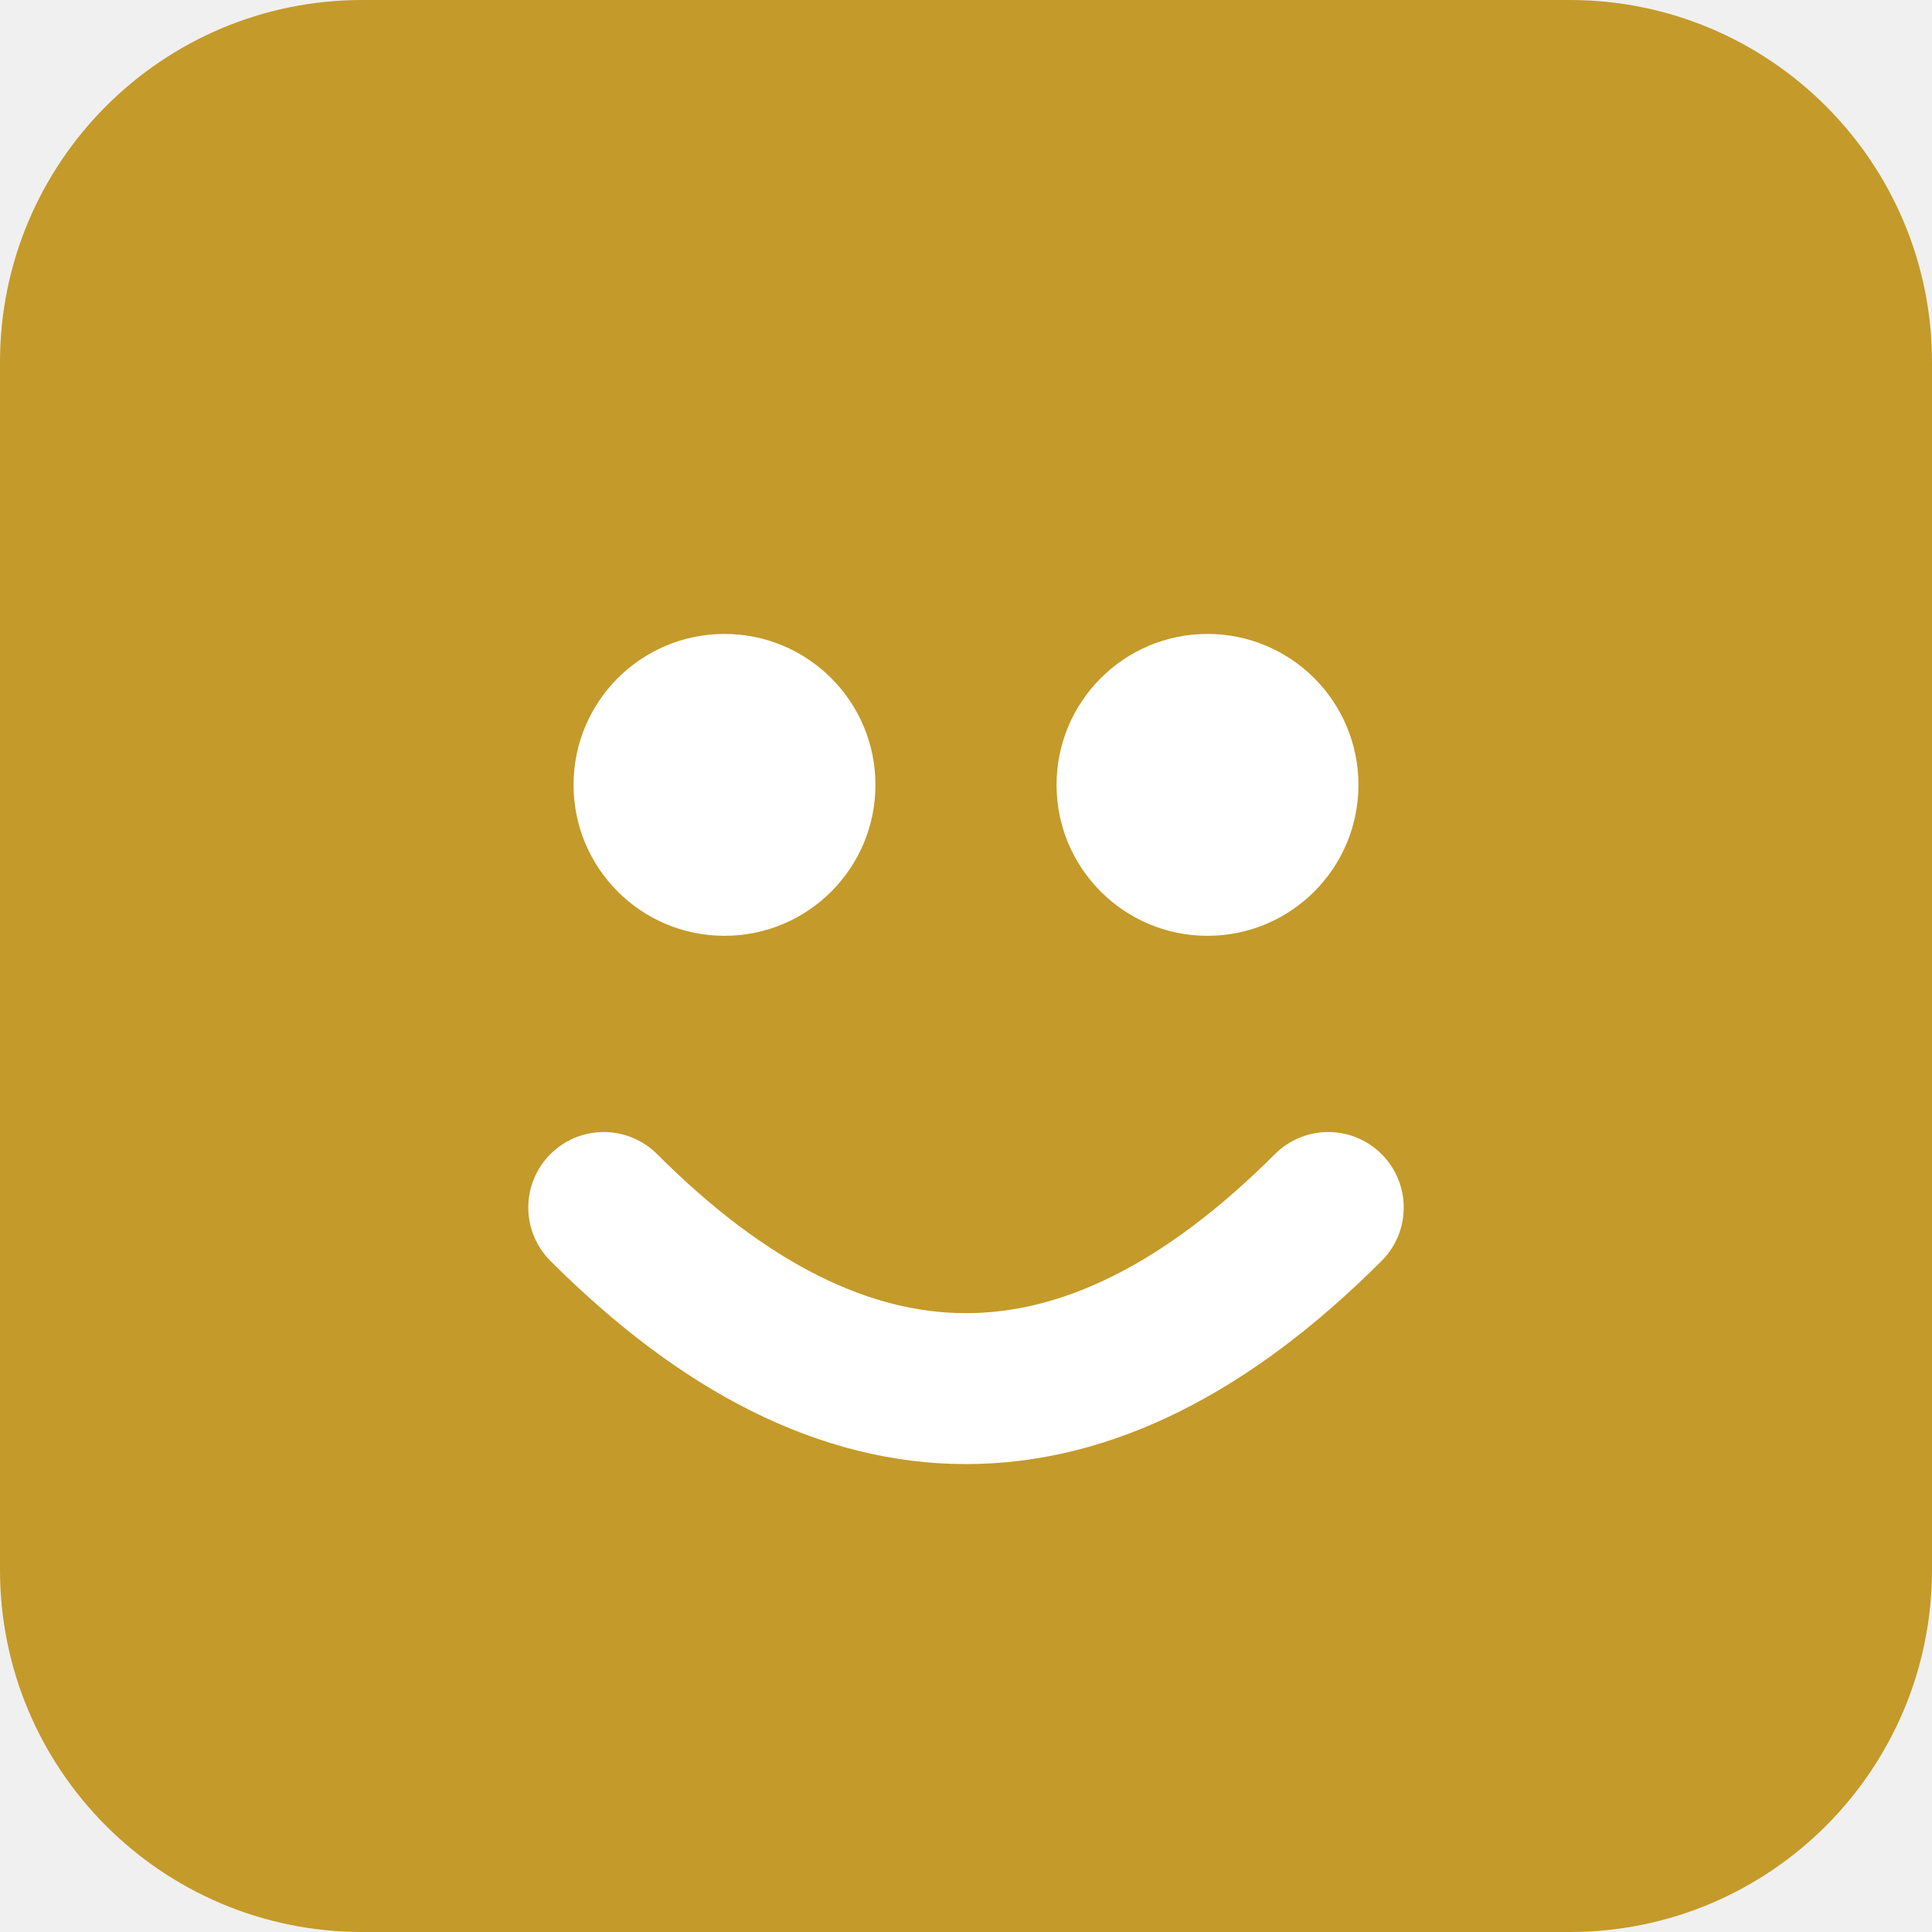
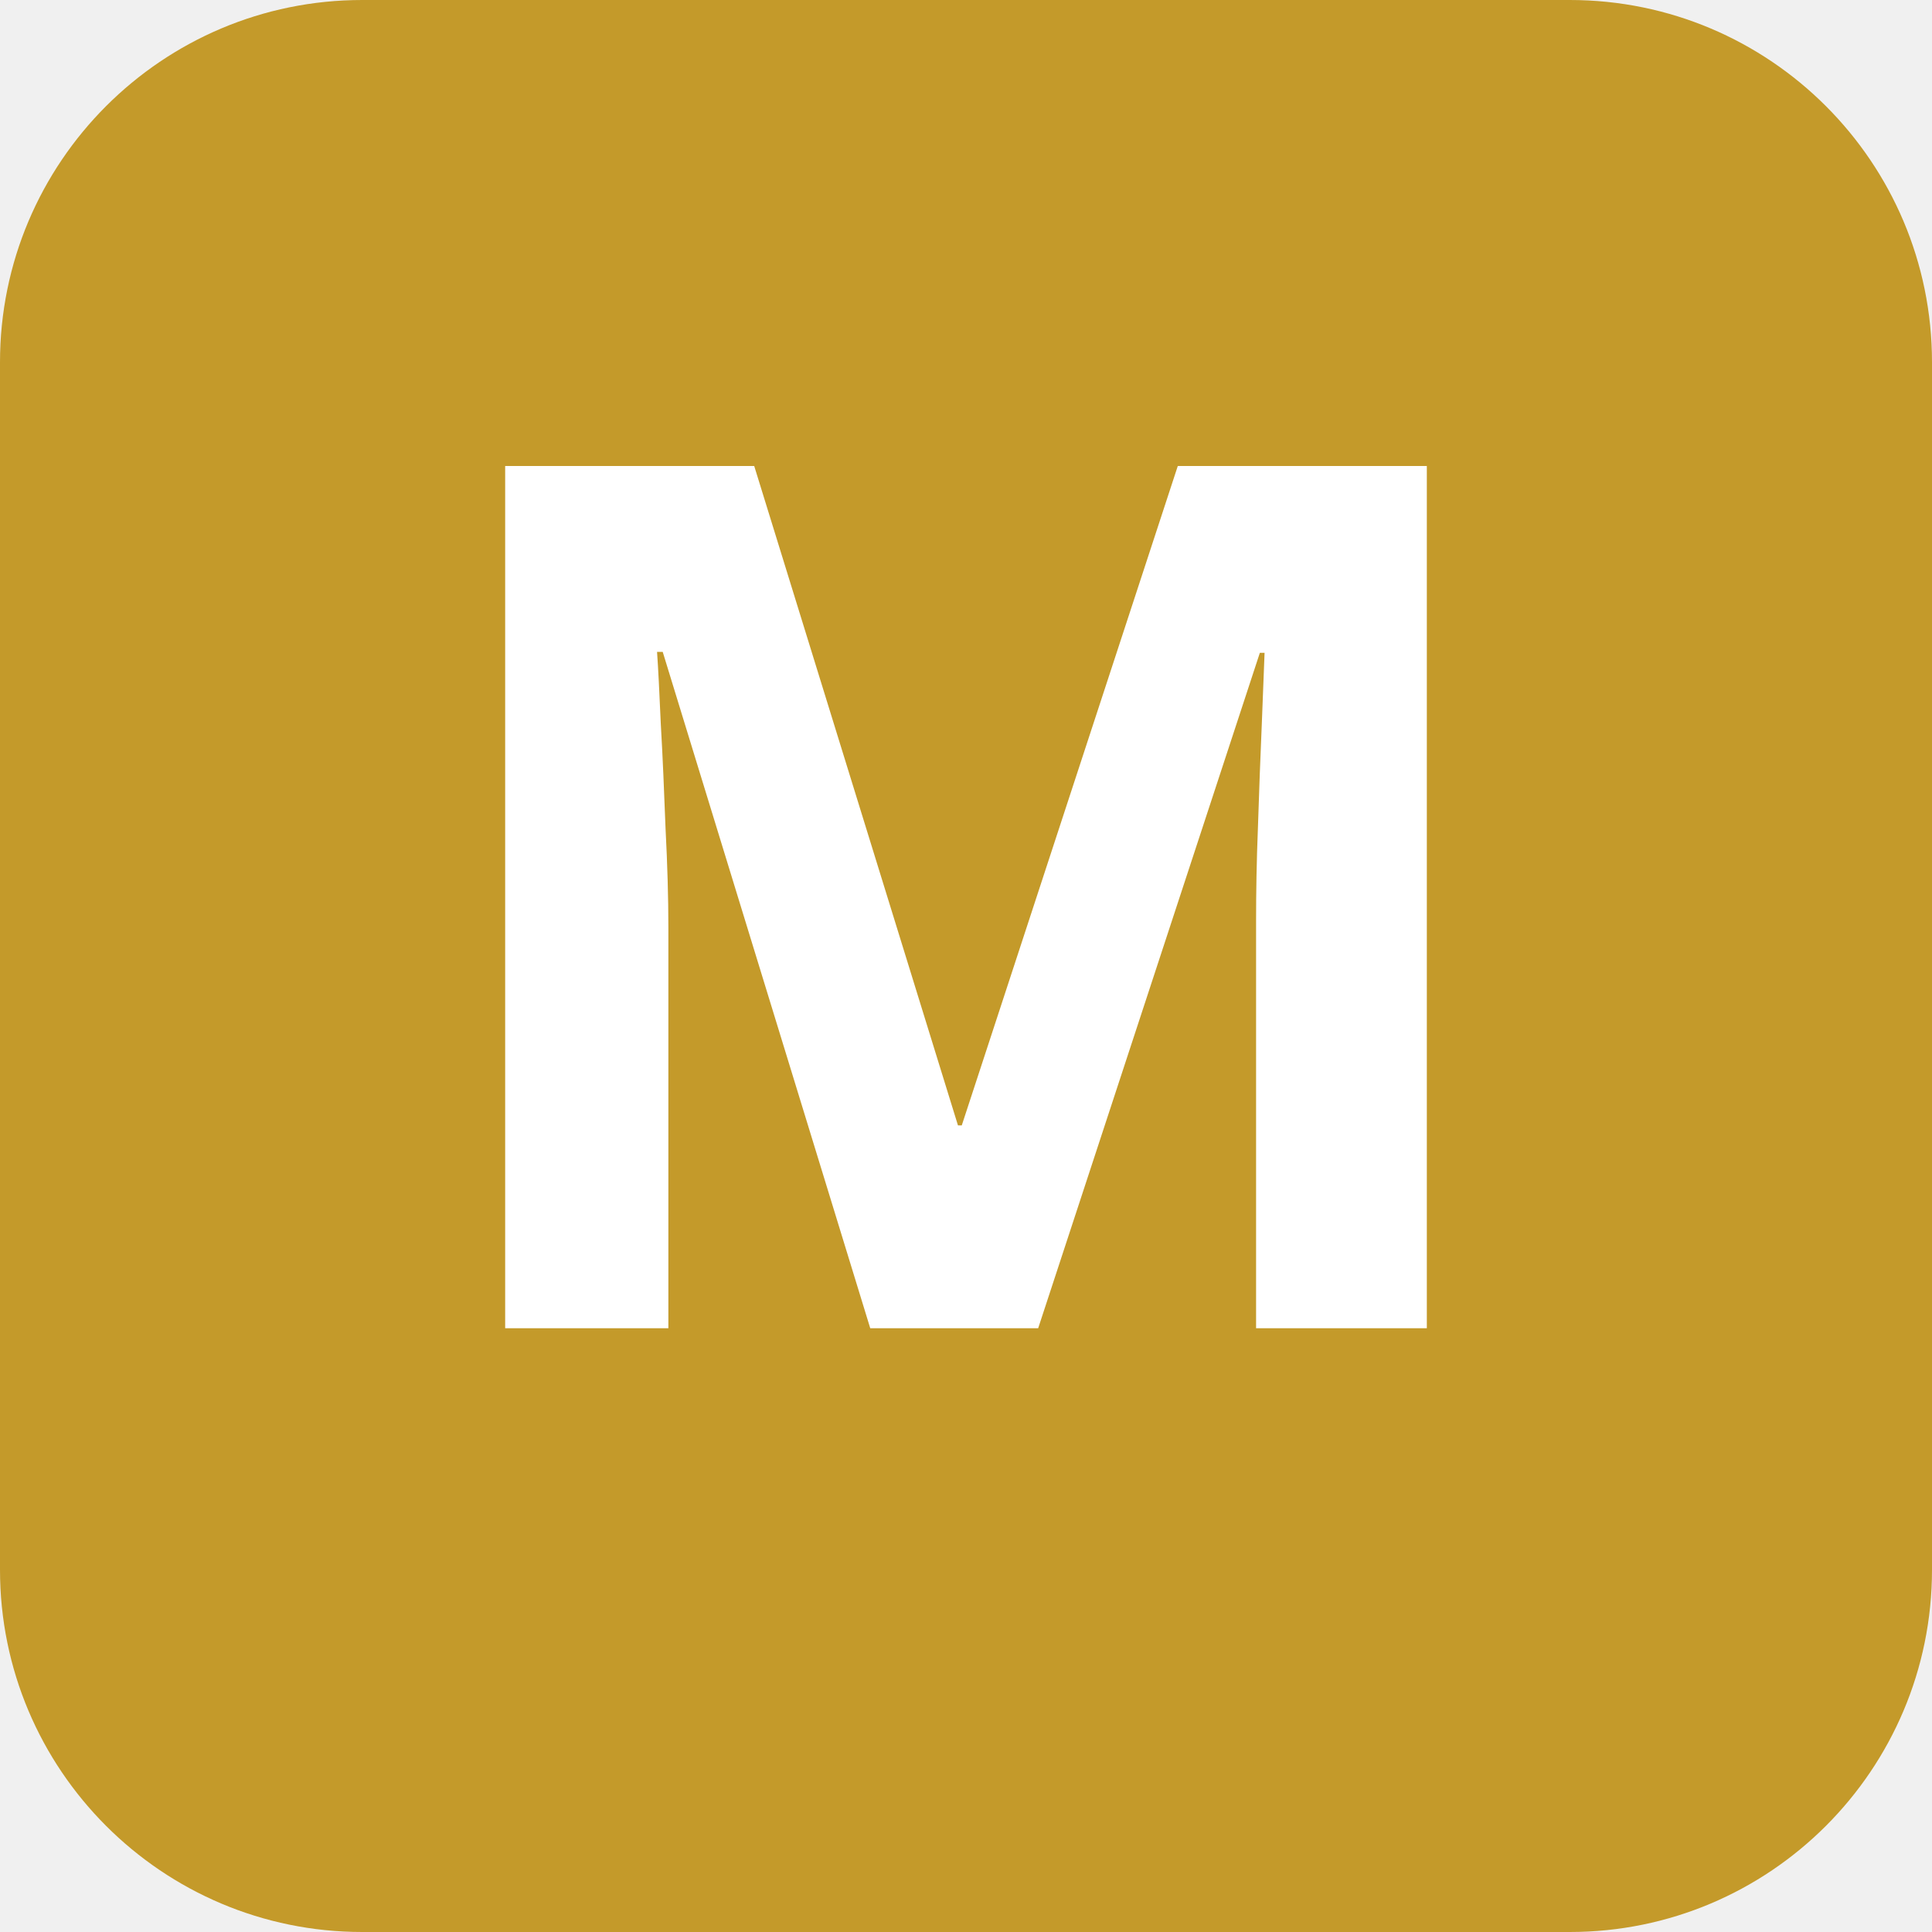
<svg xmlns="http://www.w3.org/2000/svg" width="32" height="32" viewBox="0 0 32 32">
  <rect width="32" height="32" rx="6" fill="#C49A2A" />
-   <circle cx="12" cy="13" r="2.5" fill="#fff" />
-   <circle cx="20" cy="13" r="2.5" fill="#fff" />
-   <path d="M10 20 Q16 26 22 20" stroke="#fff" stroke-width="2.5" fill="none" stroke-linecap="round" />
+   <text x="16" y="22" text-anchor="middle" font-family="Impact, sans-serif" font-size="20" font-weight="bold" fill="#fff">M</text>
</svg>
